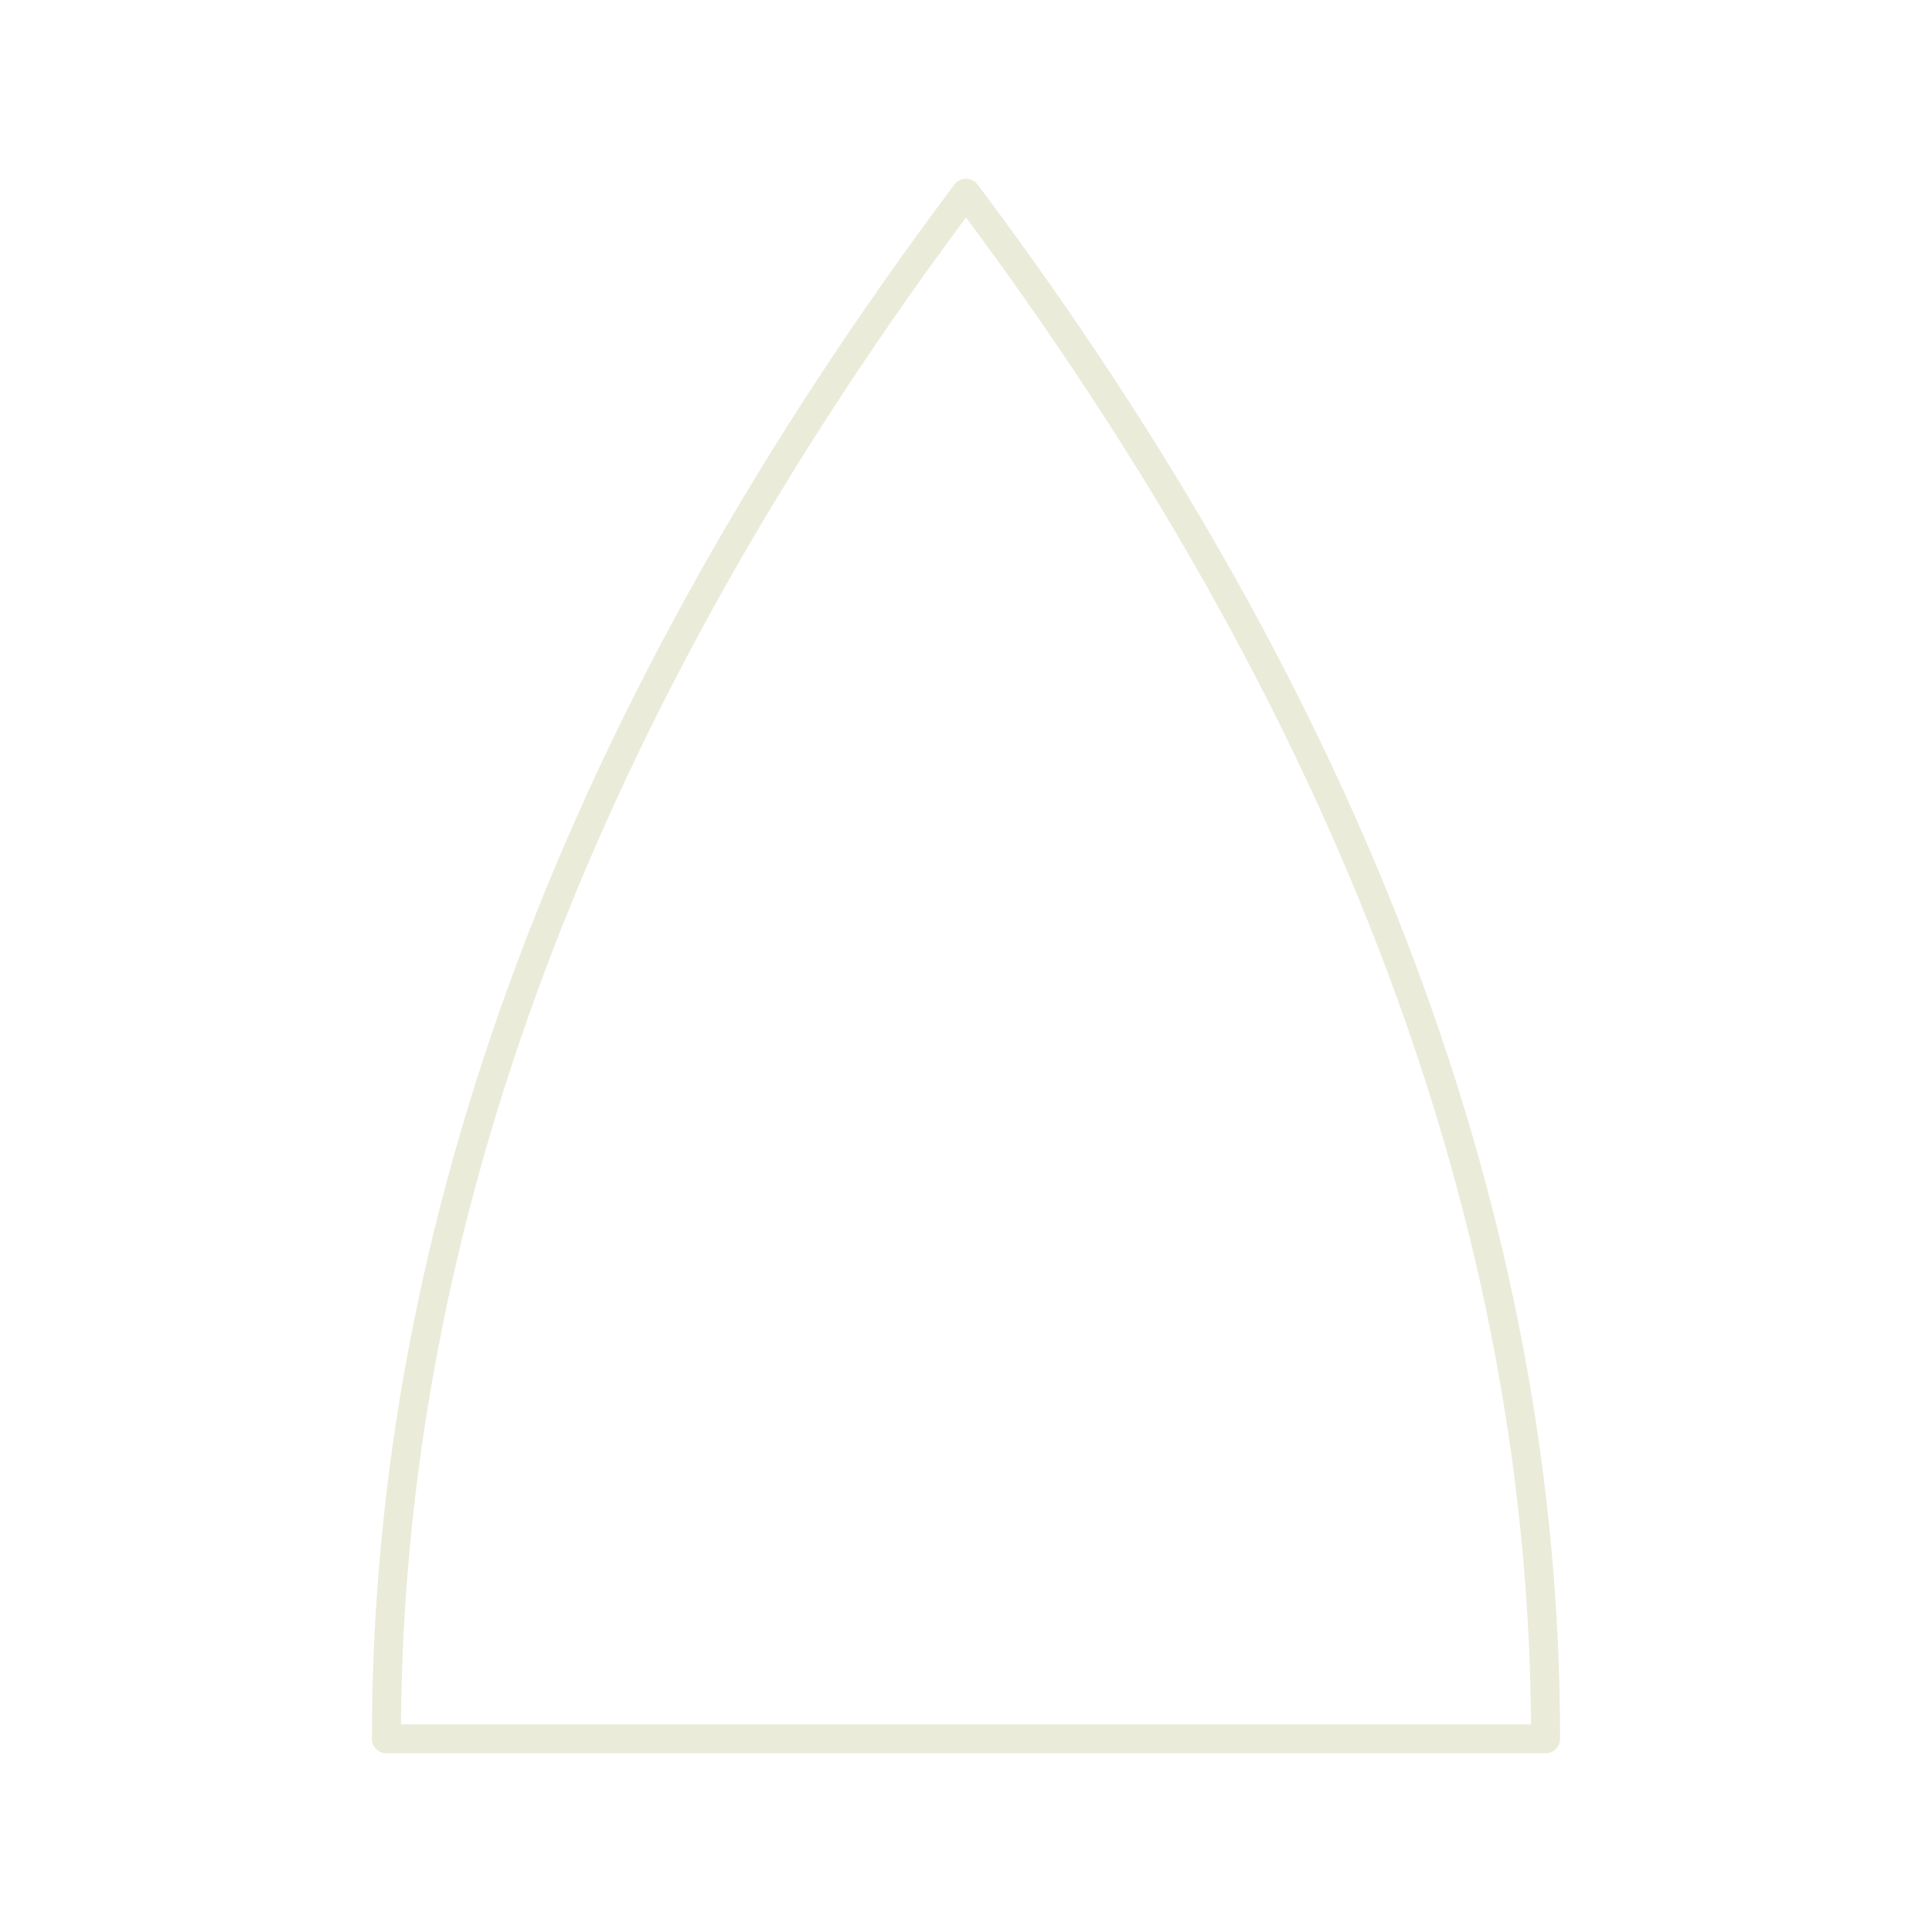
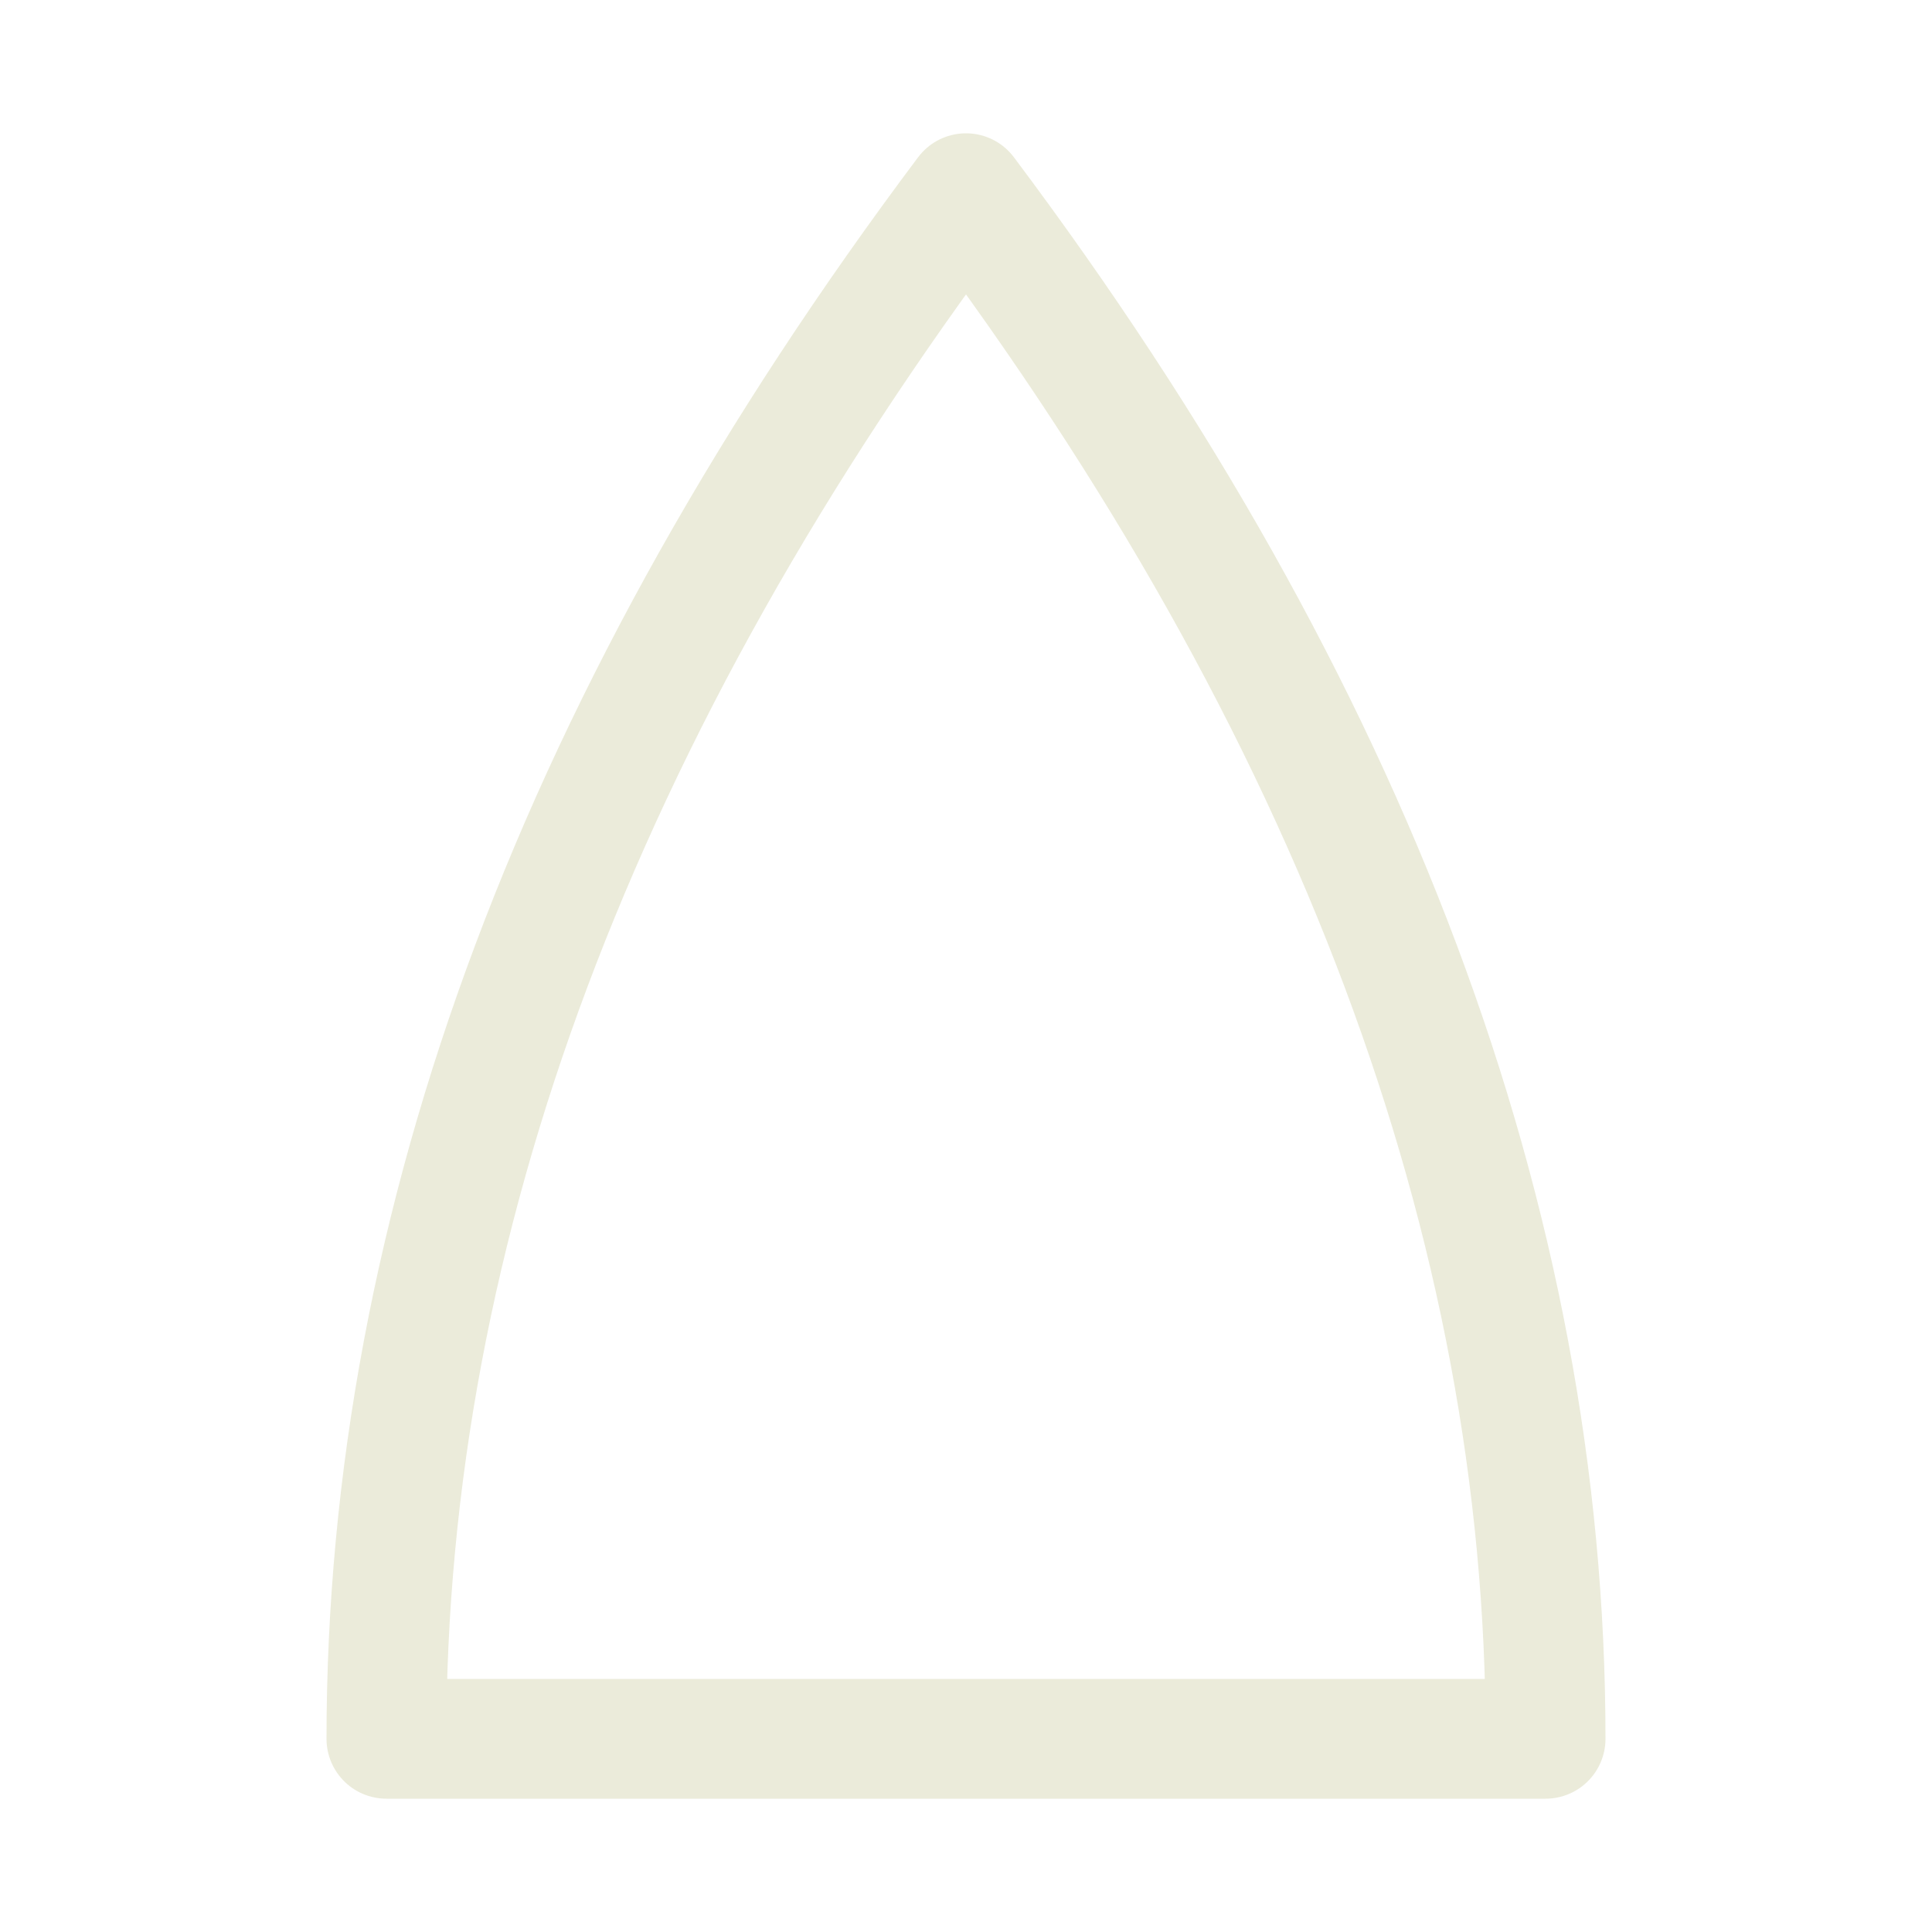
- <svg xmlns="http://www.w3.org/2000/svg" viewBox="0 0 100 100" width="128" height="128" stroke="#ebebda" stroke-width="1.5" stroke-linejoin="round" stroke-linecap="round">
-   <path d="M 50 10 Q 80 50 80 90 L 20 90 Q 20 50 50 10 Z" fill="transparent" />
+ <svg xmlns="http://www.w3.org/2000/svg" viewBox="0 0 100 100" width="128" height="128" stroke="#ebebda" stroke-width="6.2" stroke-linejoin="round" stroke-linecap="round">
+   <path d="M 50 10 Q 80 50 80 90 L 20 90 Q 20 50 50 10 Z" fill="none" />
</svg>
